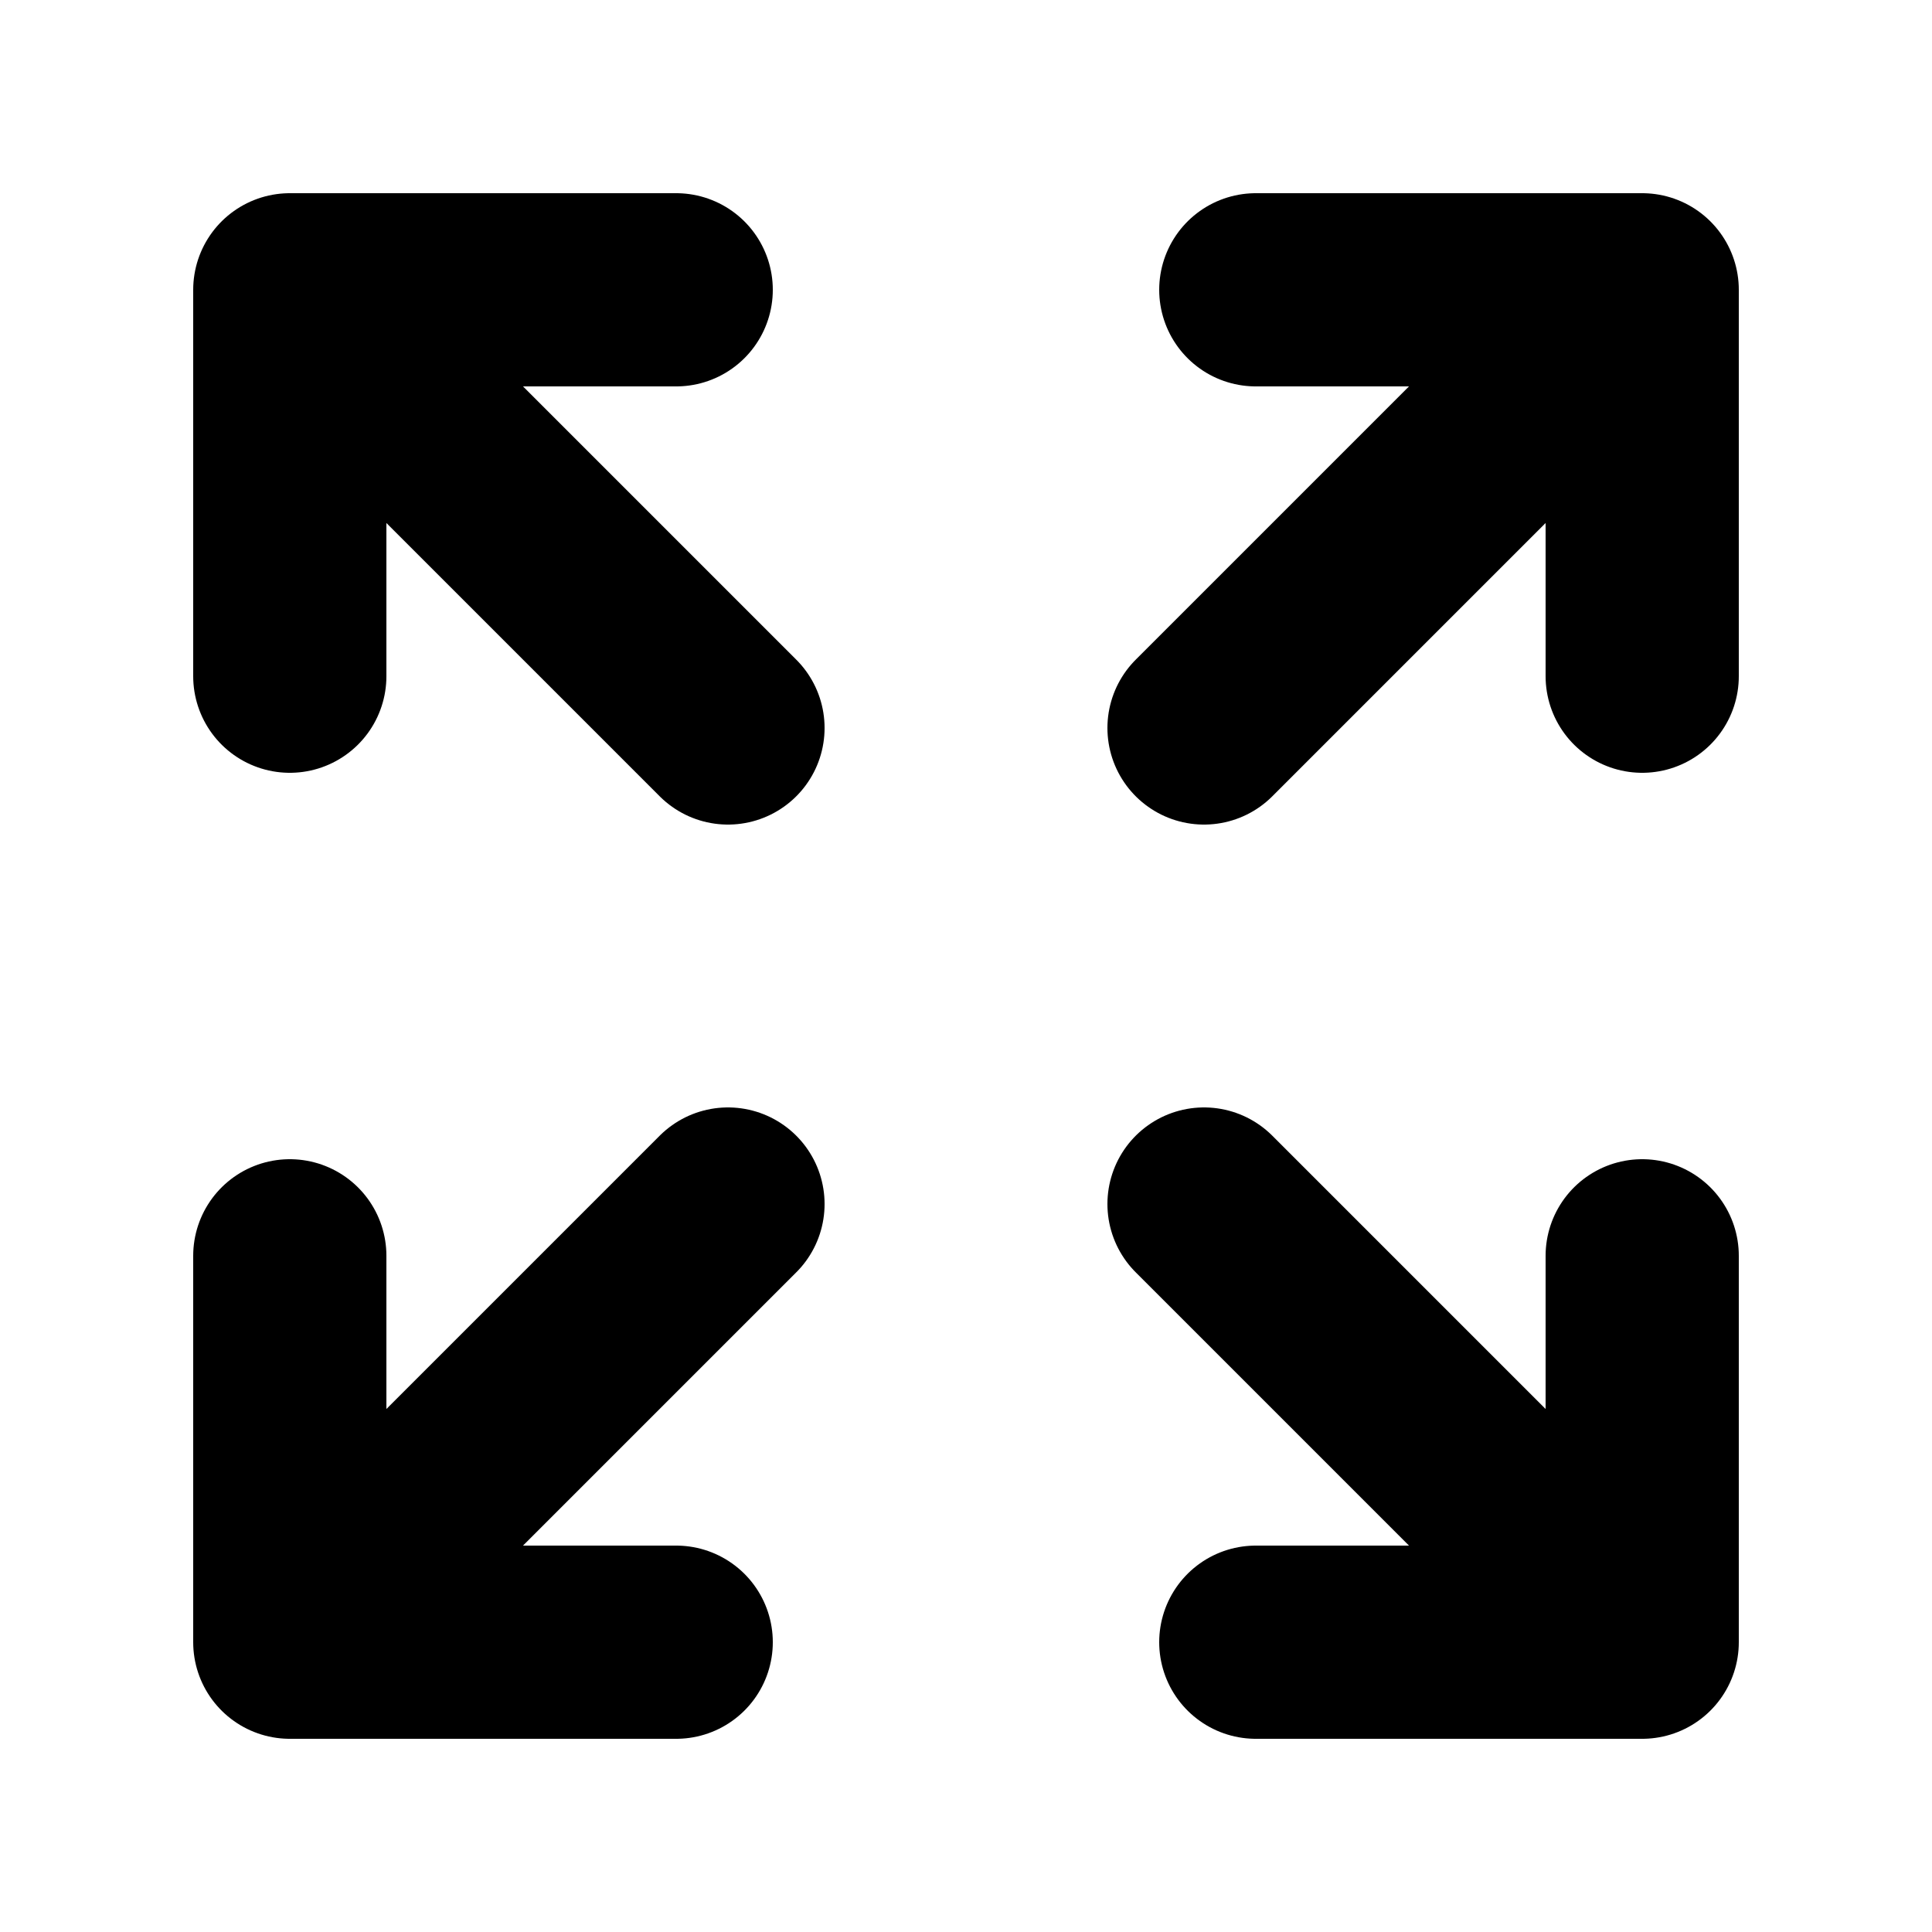
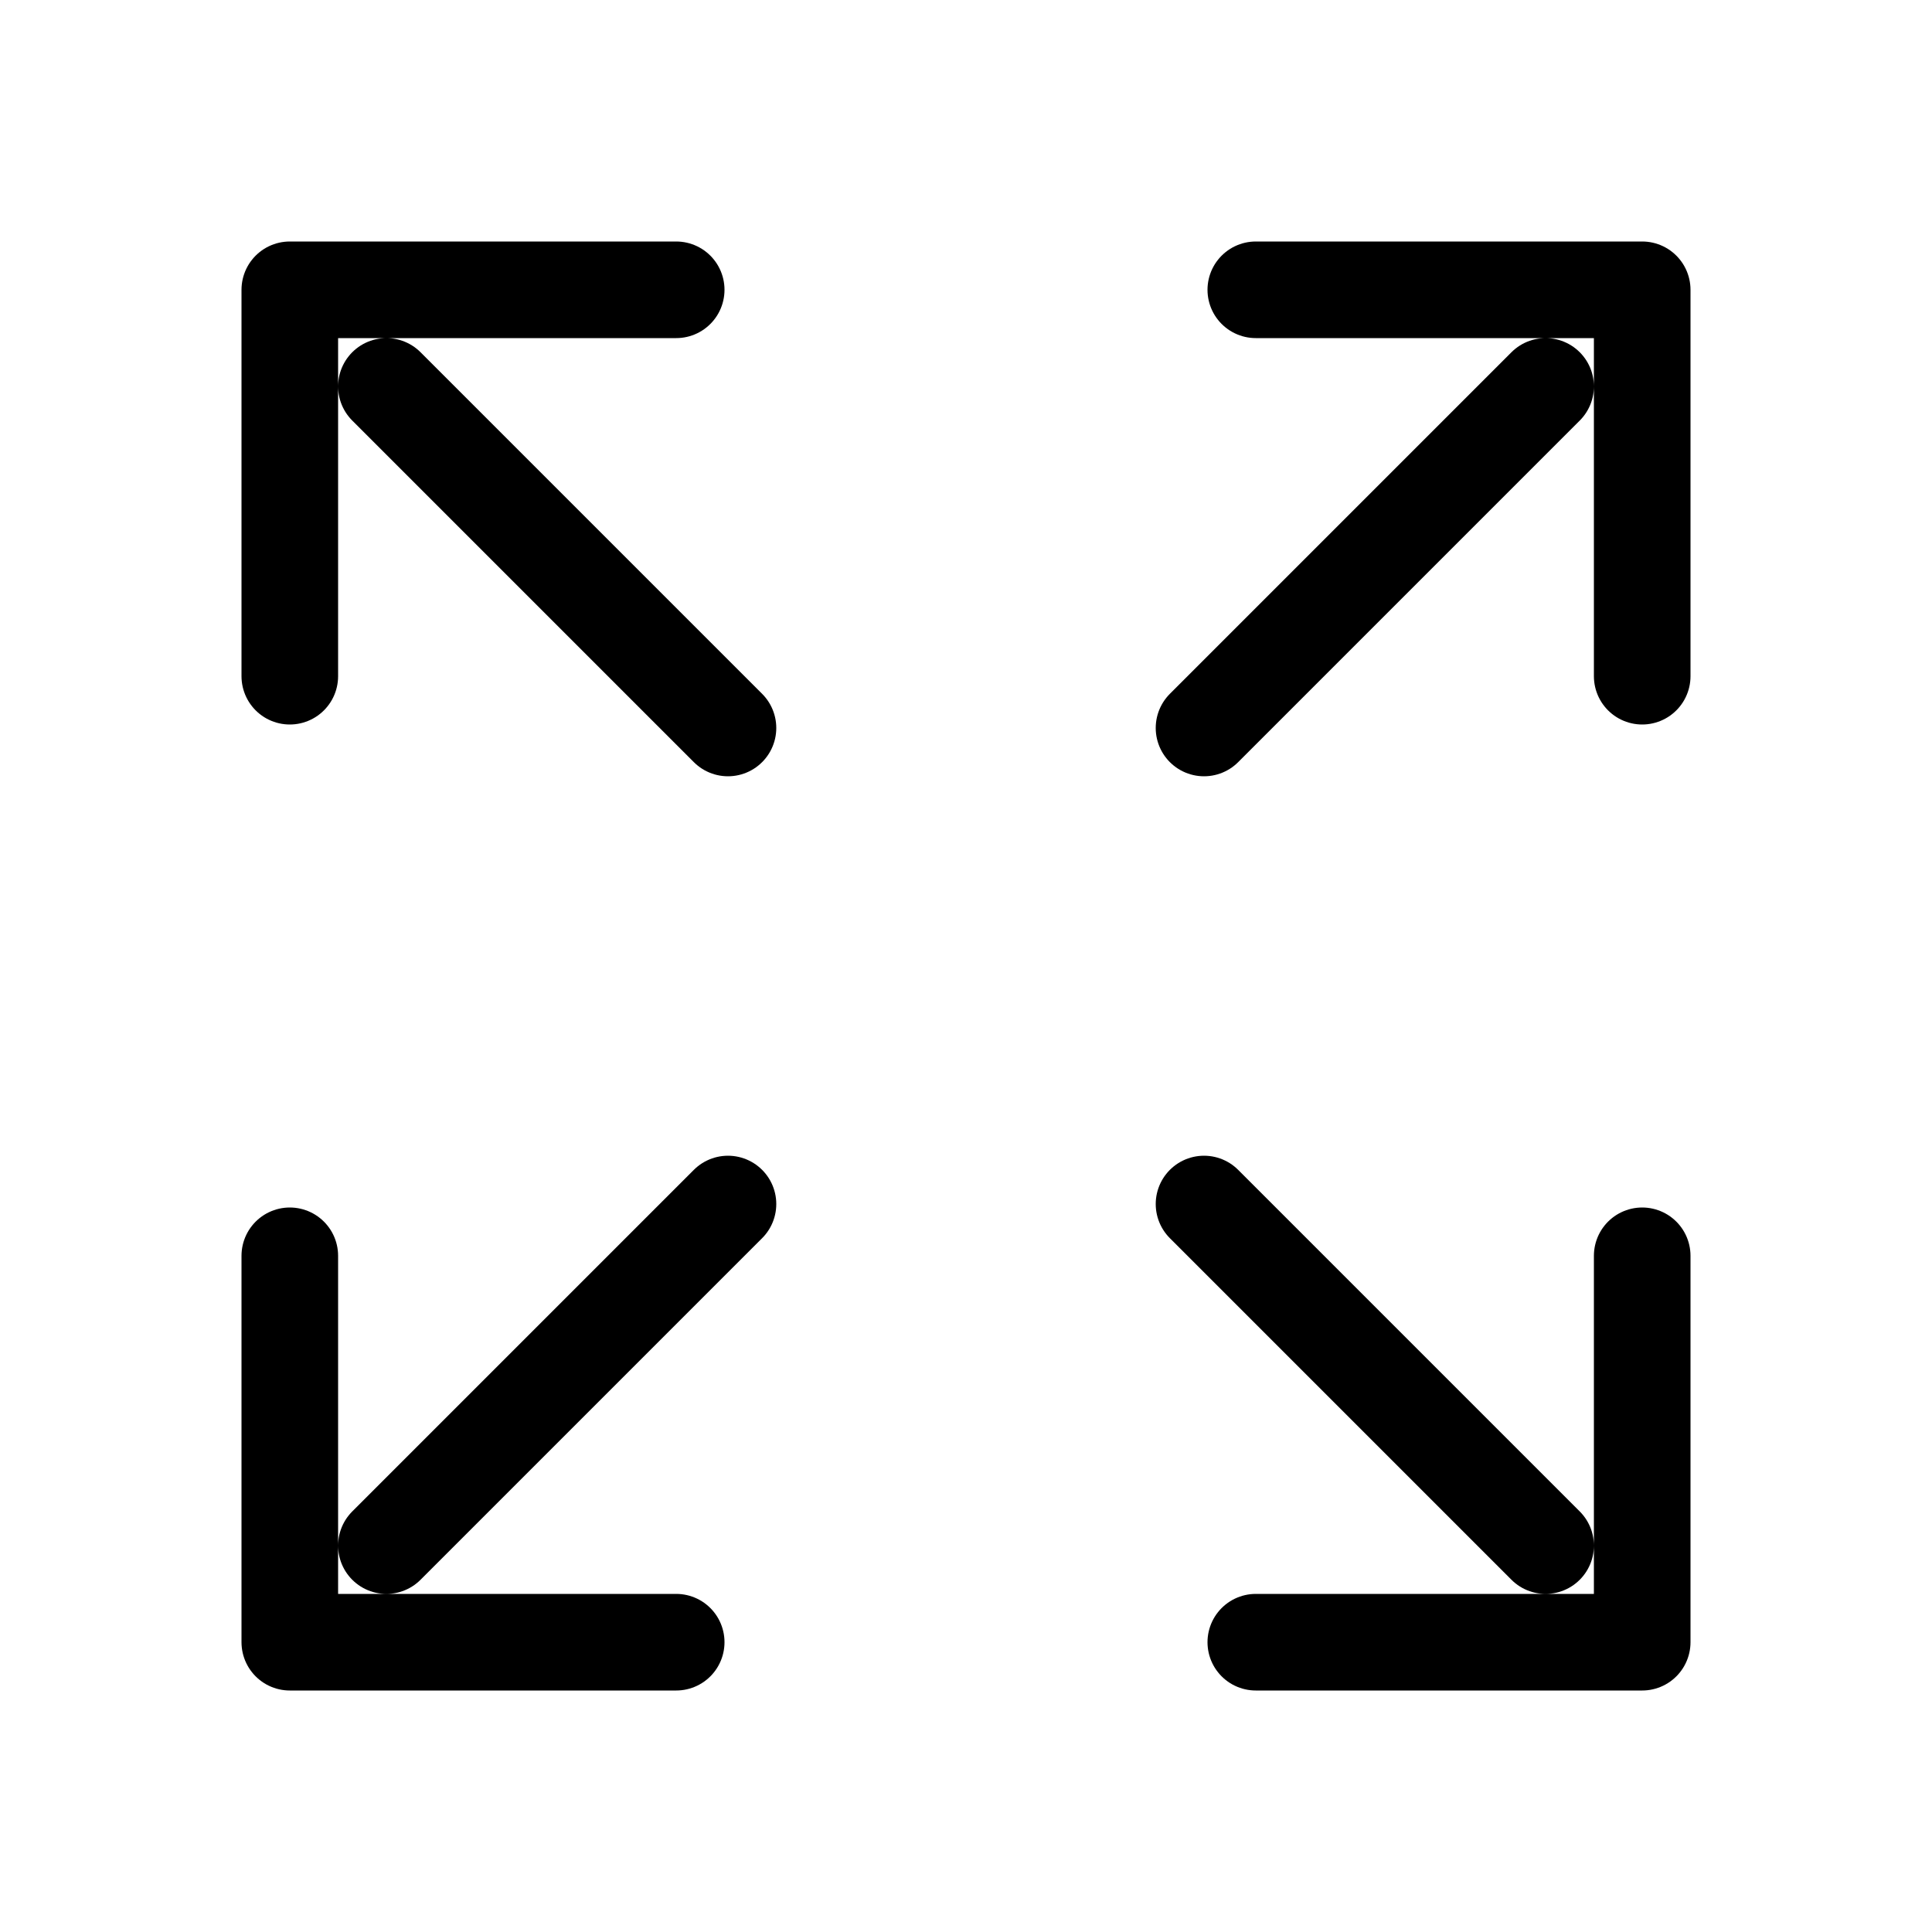
<svg xmlns="http://www.w3.org/2000/svg" width="20" height="20" class="bi bi-fullscreen" viewBox="0 0 20 20">
-   <path fill="none" stroke="currentColor" stroke-linecap="round" stroke-linejoin="round" stroke-width="2" d="M3 13v4h4m-3-1l3.536-3.536M16 4l-3.536 3.536M13 3h4v4M7 3H3v4m1-3l3.536 3.536M17 13v4h-4m3-1l-3.536-3.536" />
+   <path fill="none" stroke="currentColor" stroke-linecap="round" stroke-linejoin="round" stroke-width="1" d="M3 13v4h4m-3-1l3.536-3.536M16 4l-3.536 3.536M13 3h4v4M7 3H3v4m1-3l3.536 3.536M17 13v4h-4m3-1l-3.536-3.536" />
</svg>
